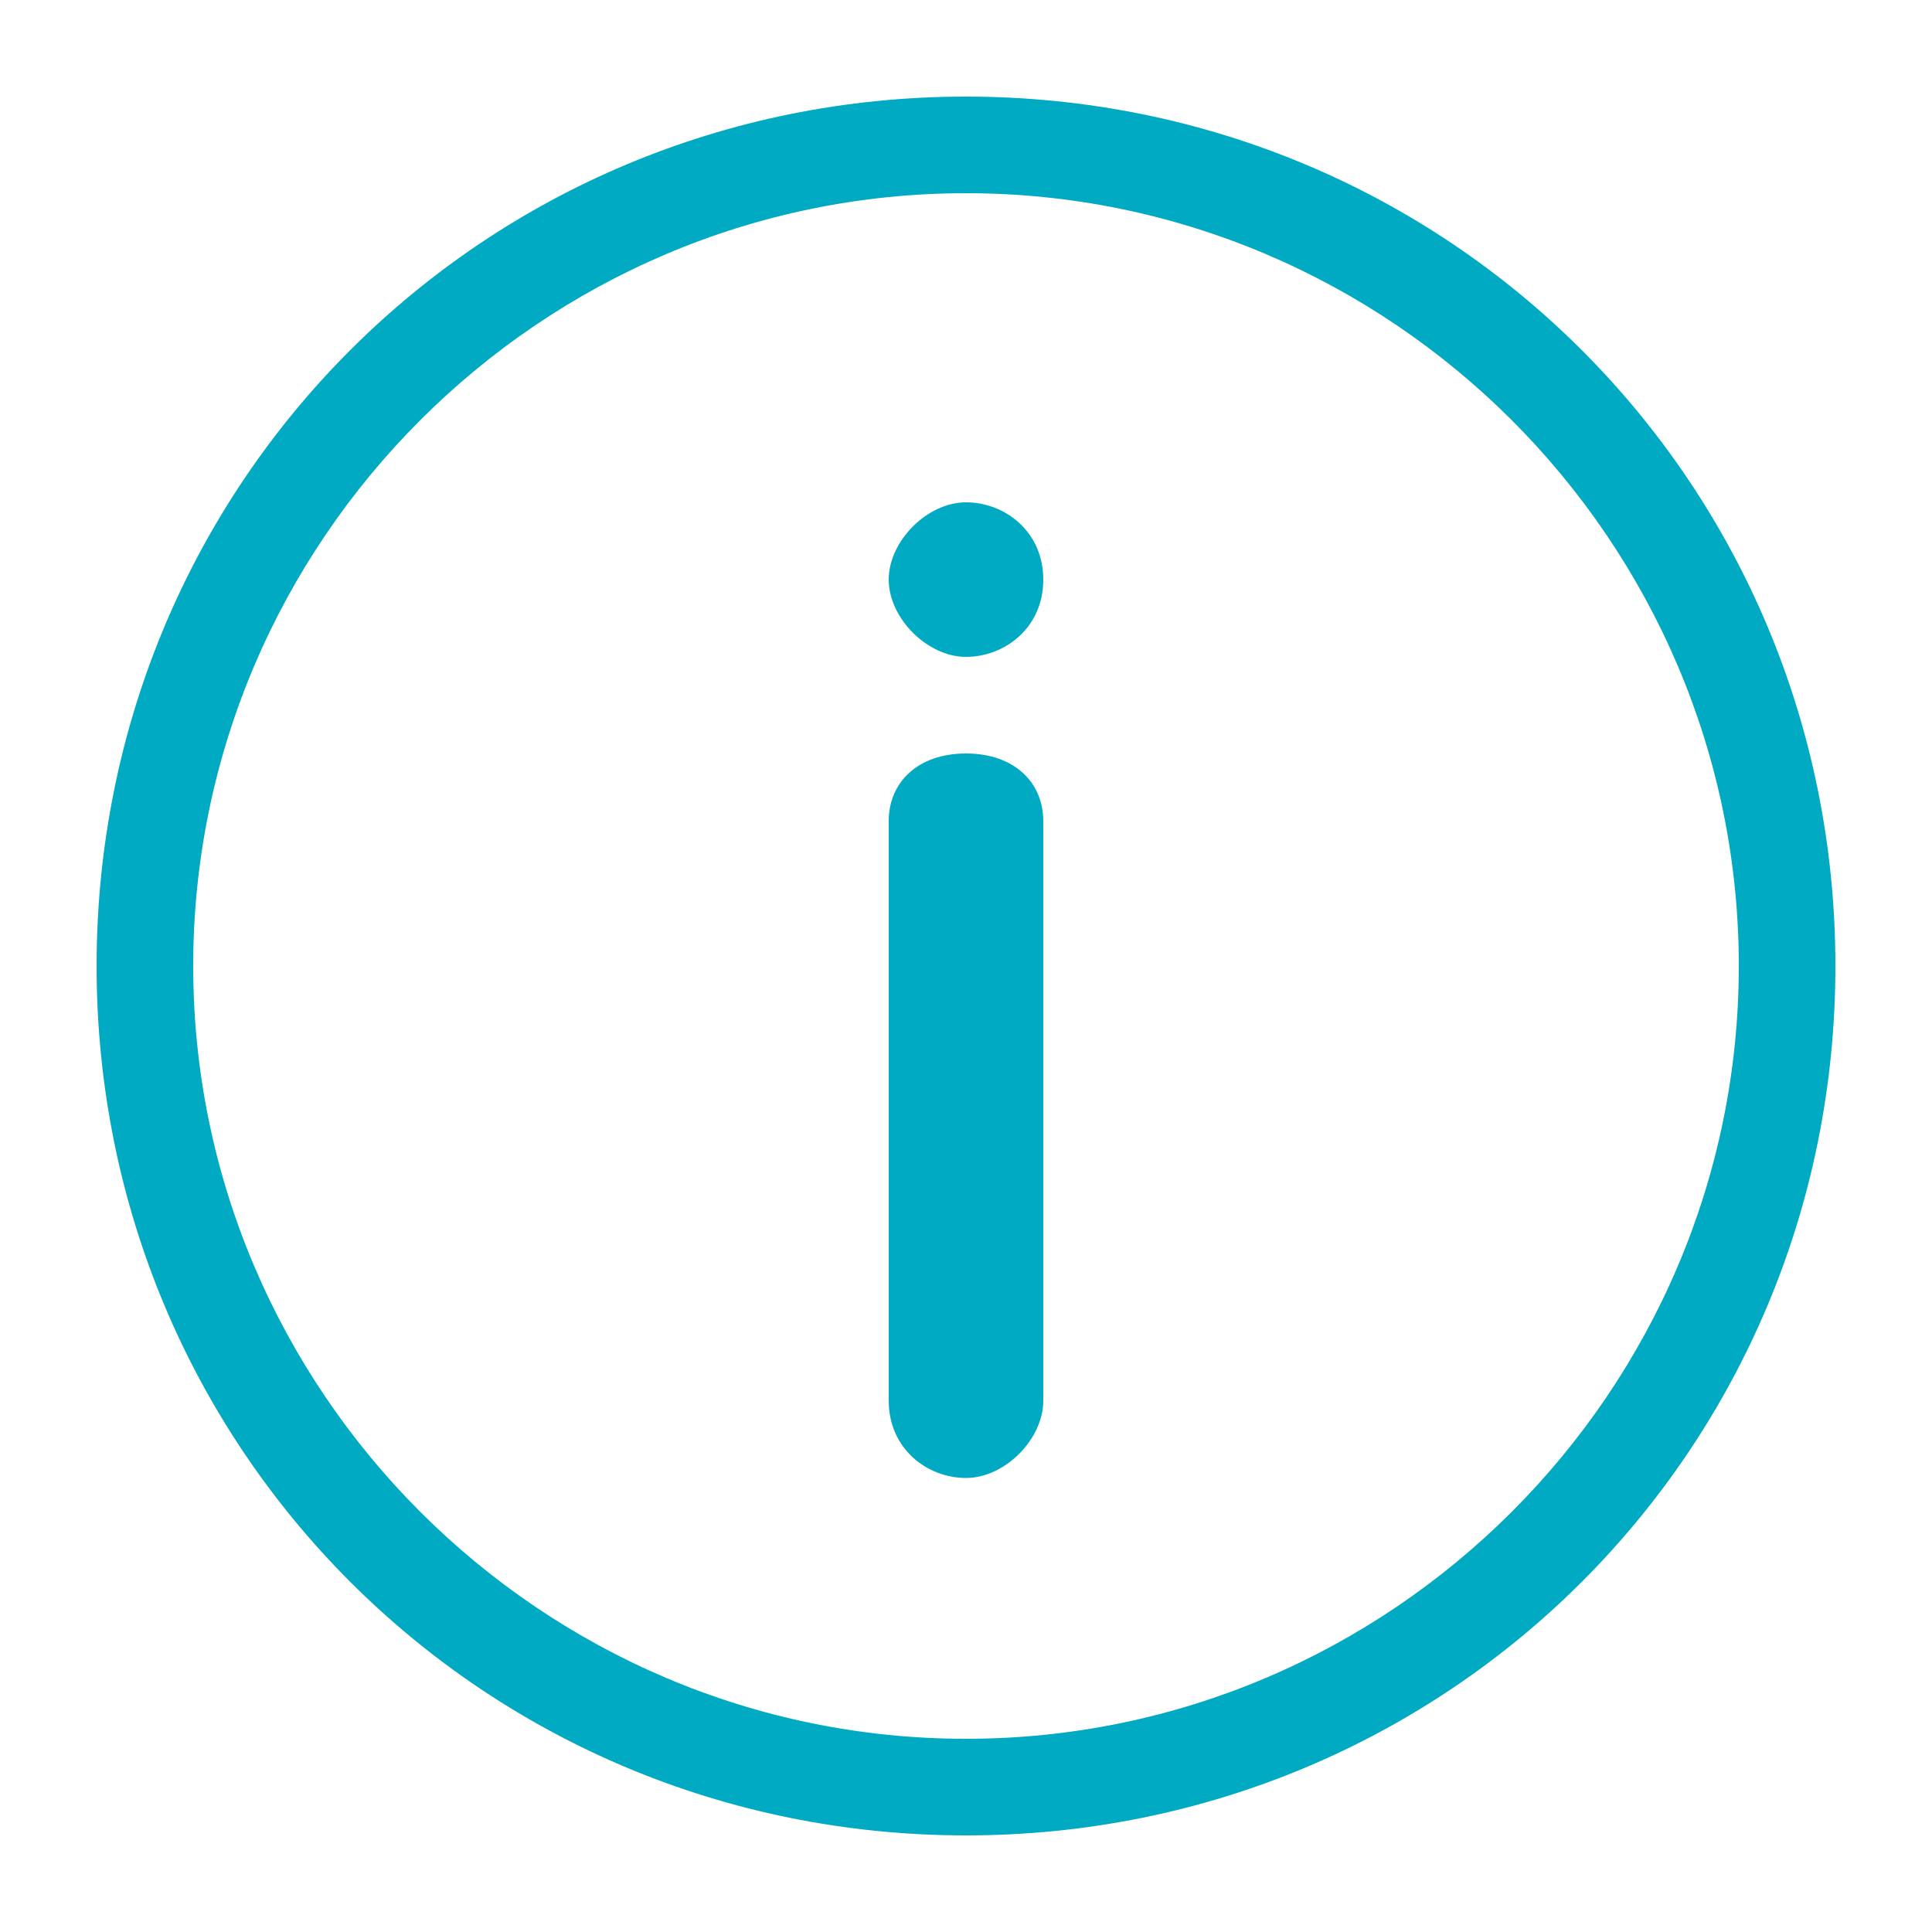
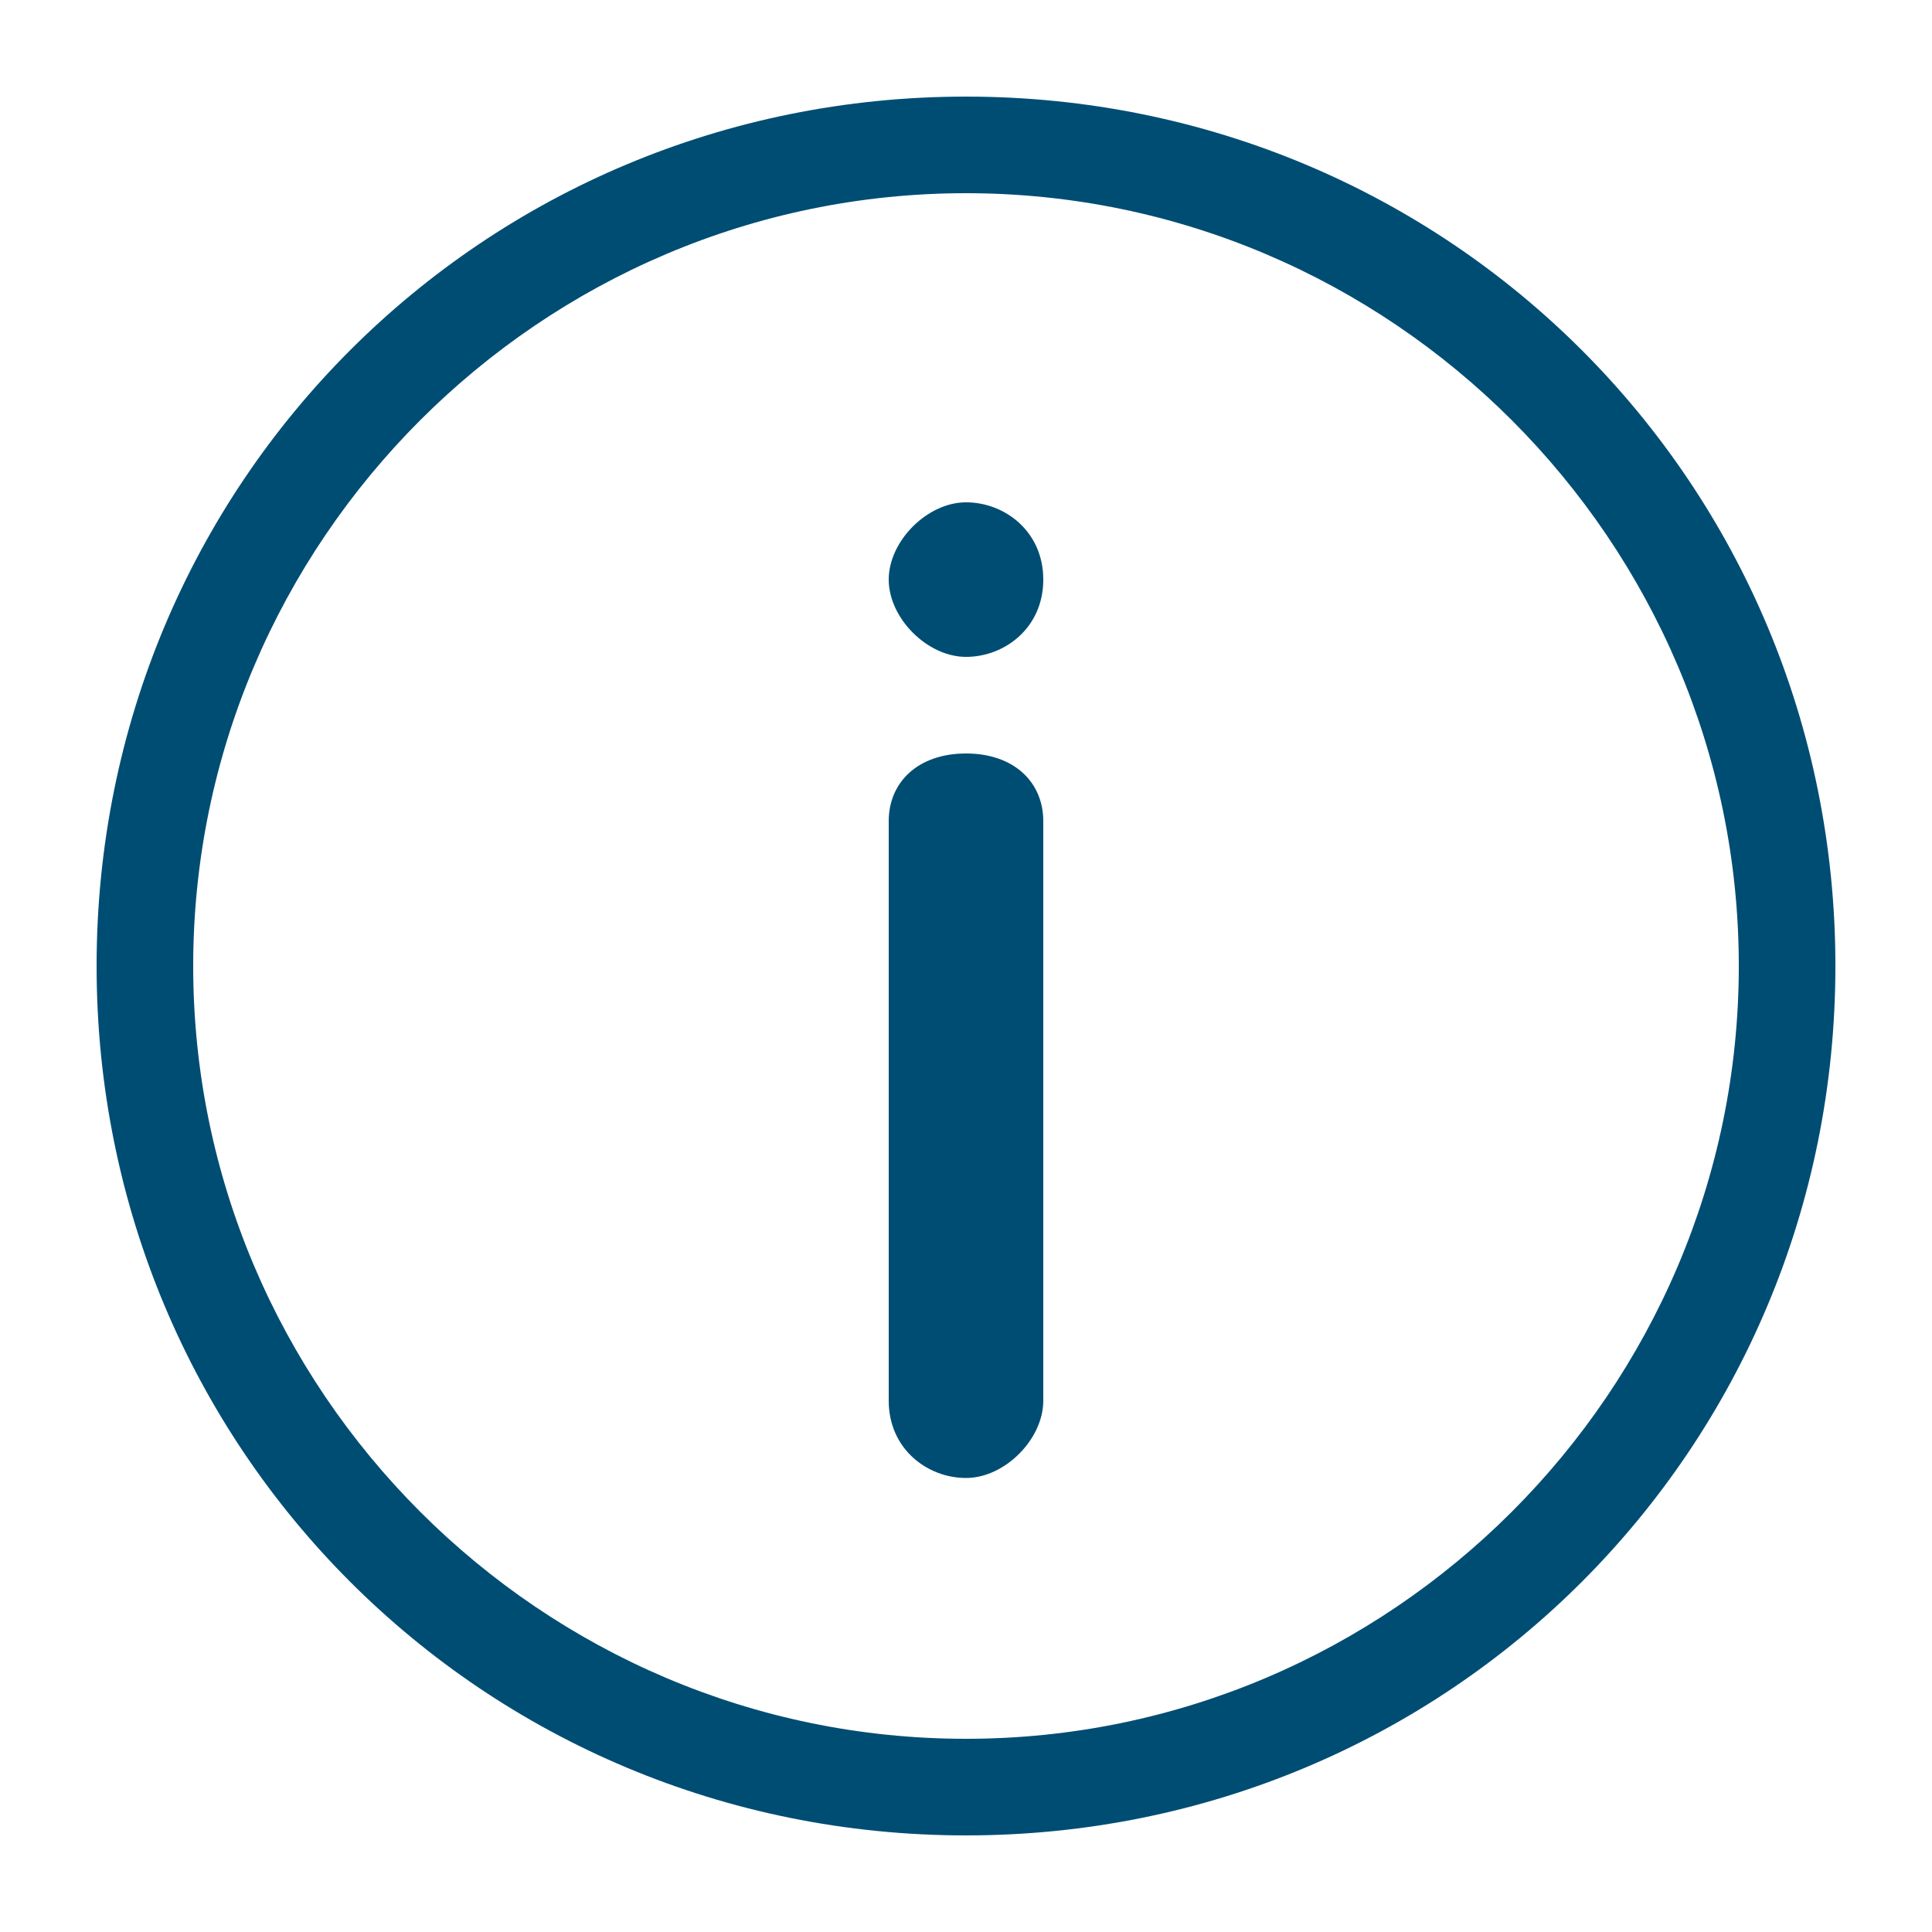
<svg xmlns="http://www.w3.org/2000/svg" version="1.1" id="Layer_1" x="0px" y="0px" viewBox="0 0 20 20" style="enable-background:new 0 0 20 20;" xml:space="preserve">
  <style type="text/css">
- 	.st0{fill:#00AAC3;}
+ 	.st0{fill:#004d74;}
</style>
  <g>
    <path class="st0" d="M10,15c-0.3,0-0.5-0.2-0.5-0.5v-6C9.5,8.2,9.7,8,10,8s0.5,0.2,0.5,0.5v6C10.5,14.8,10.3,15,10,15z" />
    <path class="st0" d="M10,15.3c-0.4,0-0.8-0.3-0.8-0.8v-6c0-0.4,0.3-0.7,0.8-0.7s0.8,0.3,0.8,0.7v6C10.8,14.9,10.4,15.3,10,15.3z    M10,8.2c-0.1,0-0.2,0.1-0.2,0.2v6c0,0.1,0.1,0.2,0.2,0.2s0.2-0.1,0.2-0.2v-6C10.2,8.4,10.1,8.2,10,8.2z" />
  </g>
  <g>
    <circle class="st0" cx="10" cy="6" r="0.5" />
    <path class="st0" d="M10,6.8C9.6,6.8,9.2,6.4,9.2,6S9.6,5.2,10,5.2s0.8,0.3,0.8,0.8S10.4,6.8,10,6.8z M10,5.8   C9.9,5.8,9.8,5.9,9.8,6S9.9,6.2,10,6.2s0.2-0.1,0.2-0.2S10.1,5.8,10,5.8z" />
  </g>
  <g>
    <path class="st0" d="M10,19c-5,0-9-4-9-9c0-5,4-9,9-9l0,0c5,0,9,4,9,9C19,15,15,19,10,19z M10,2c-4.4,0-8,3.6-8,8c0,4.4,3.6,8,8,8   c4.4,0,8-3.6,8-8S14.4,2,10,2L10,2z" />
  </g>
</svg>
